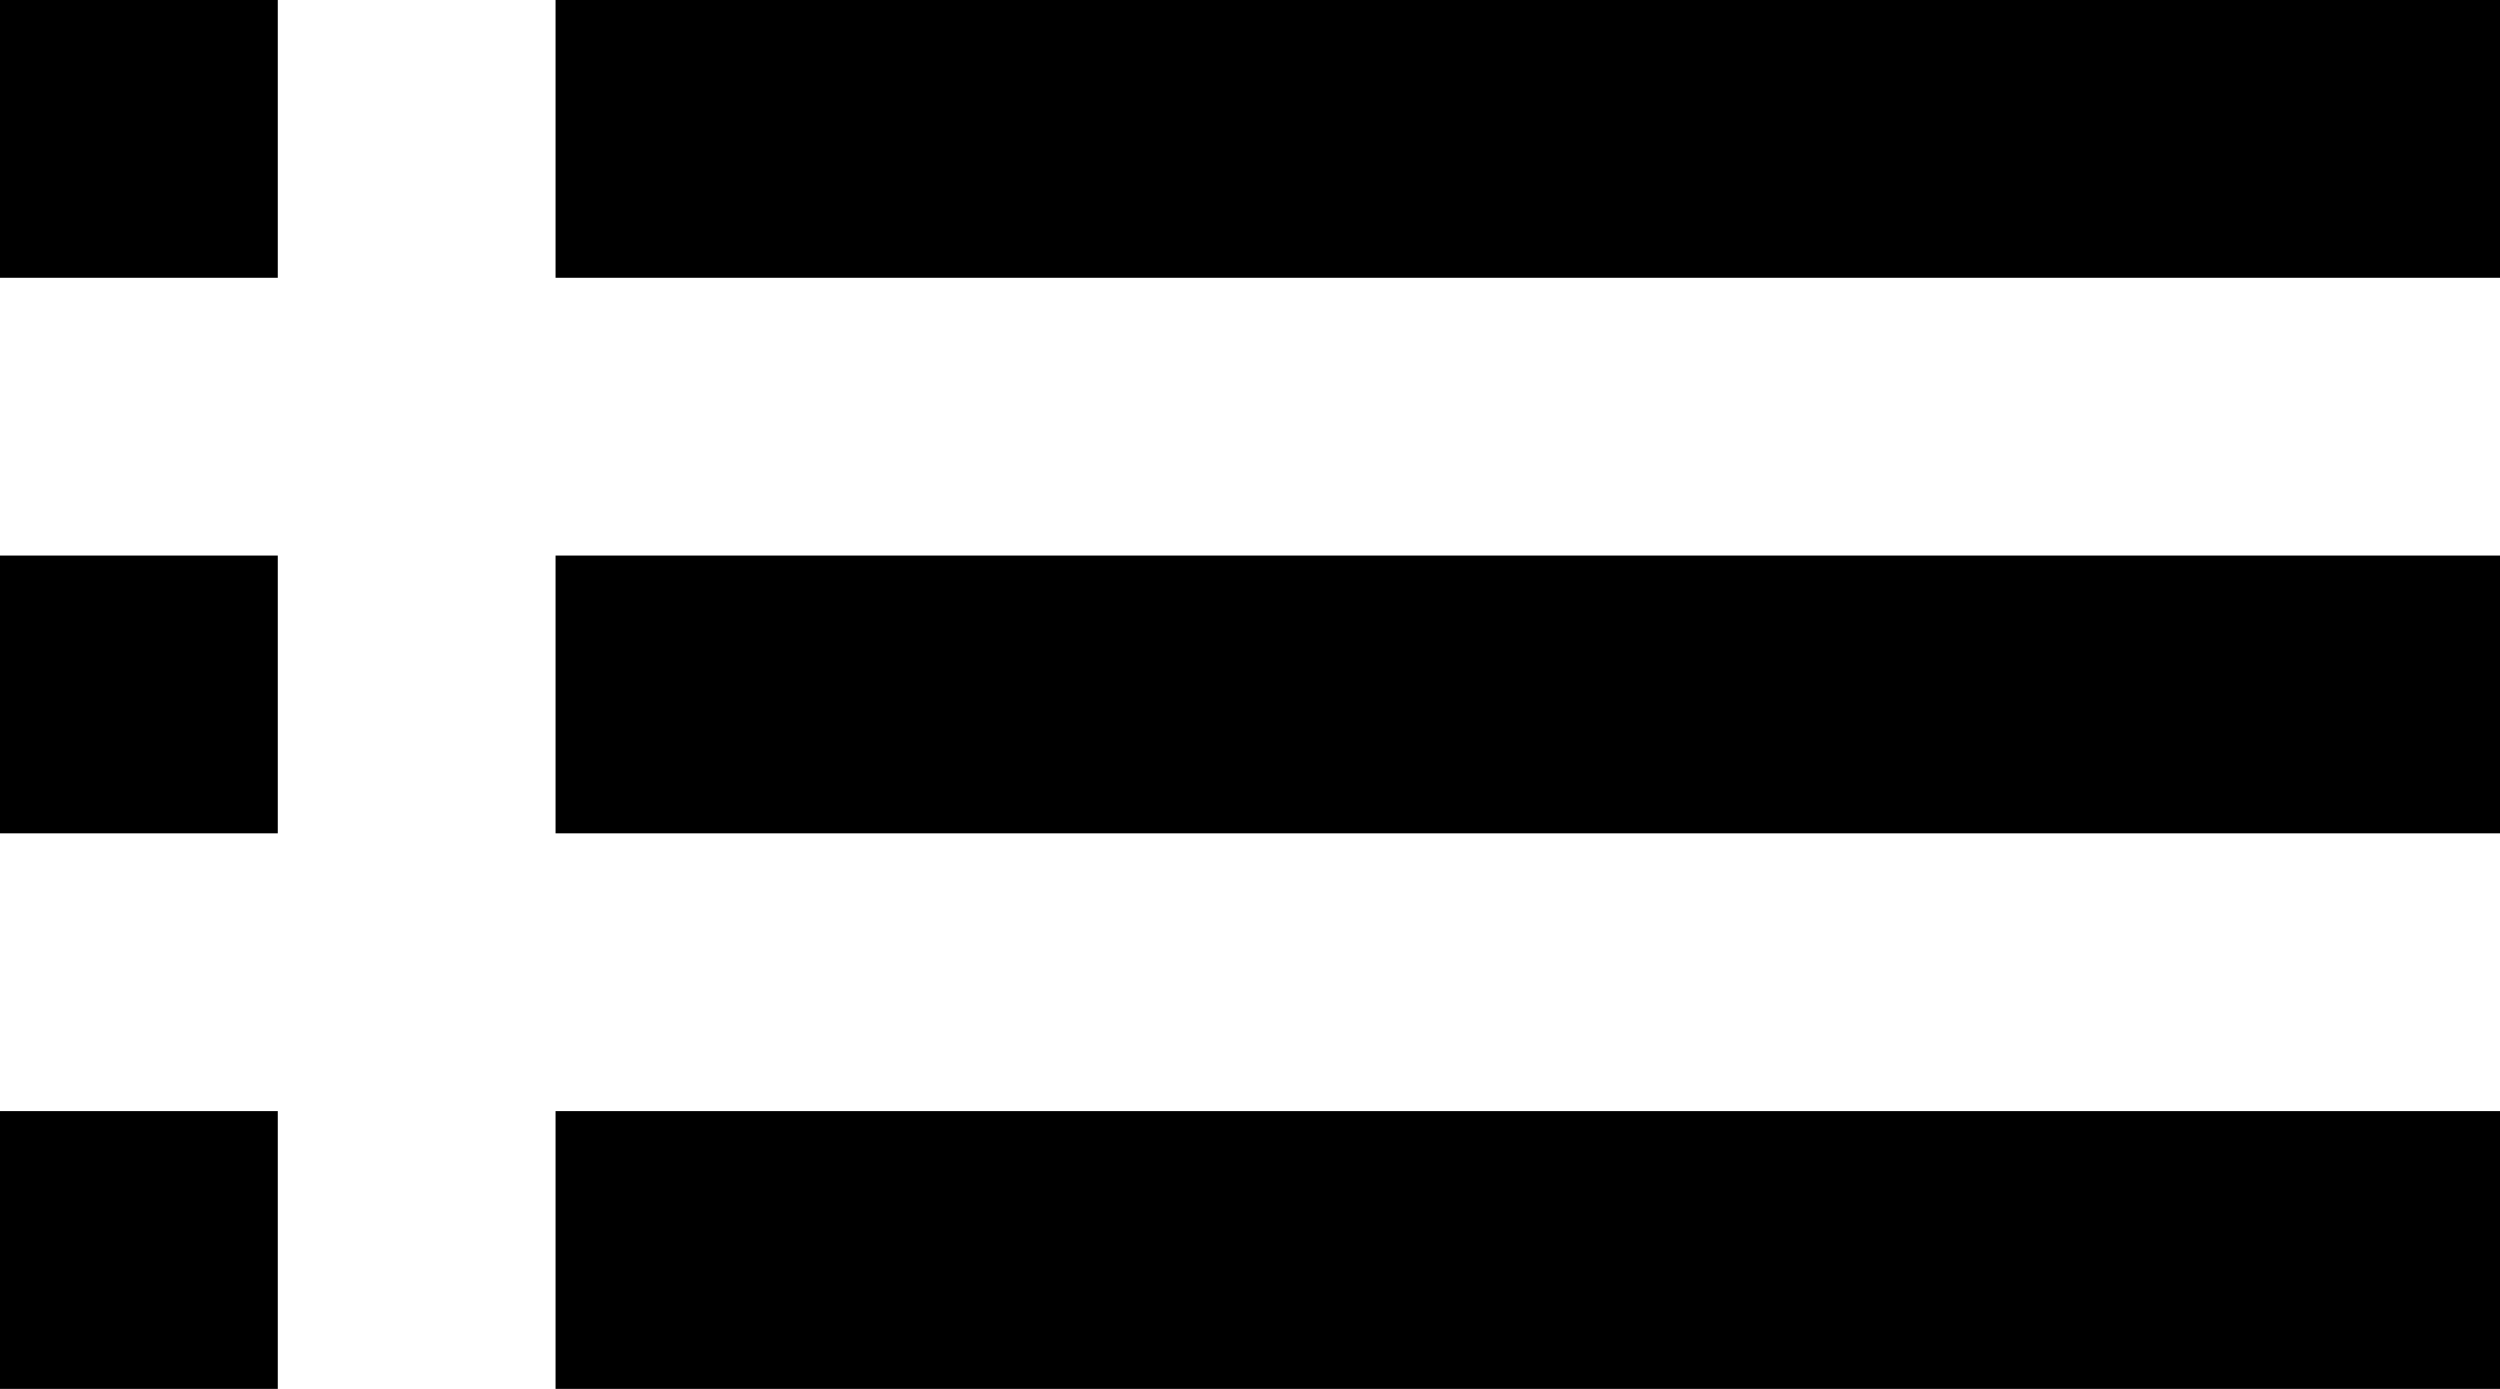
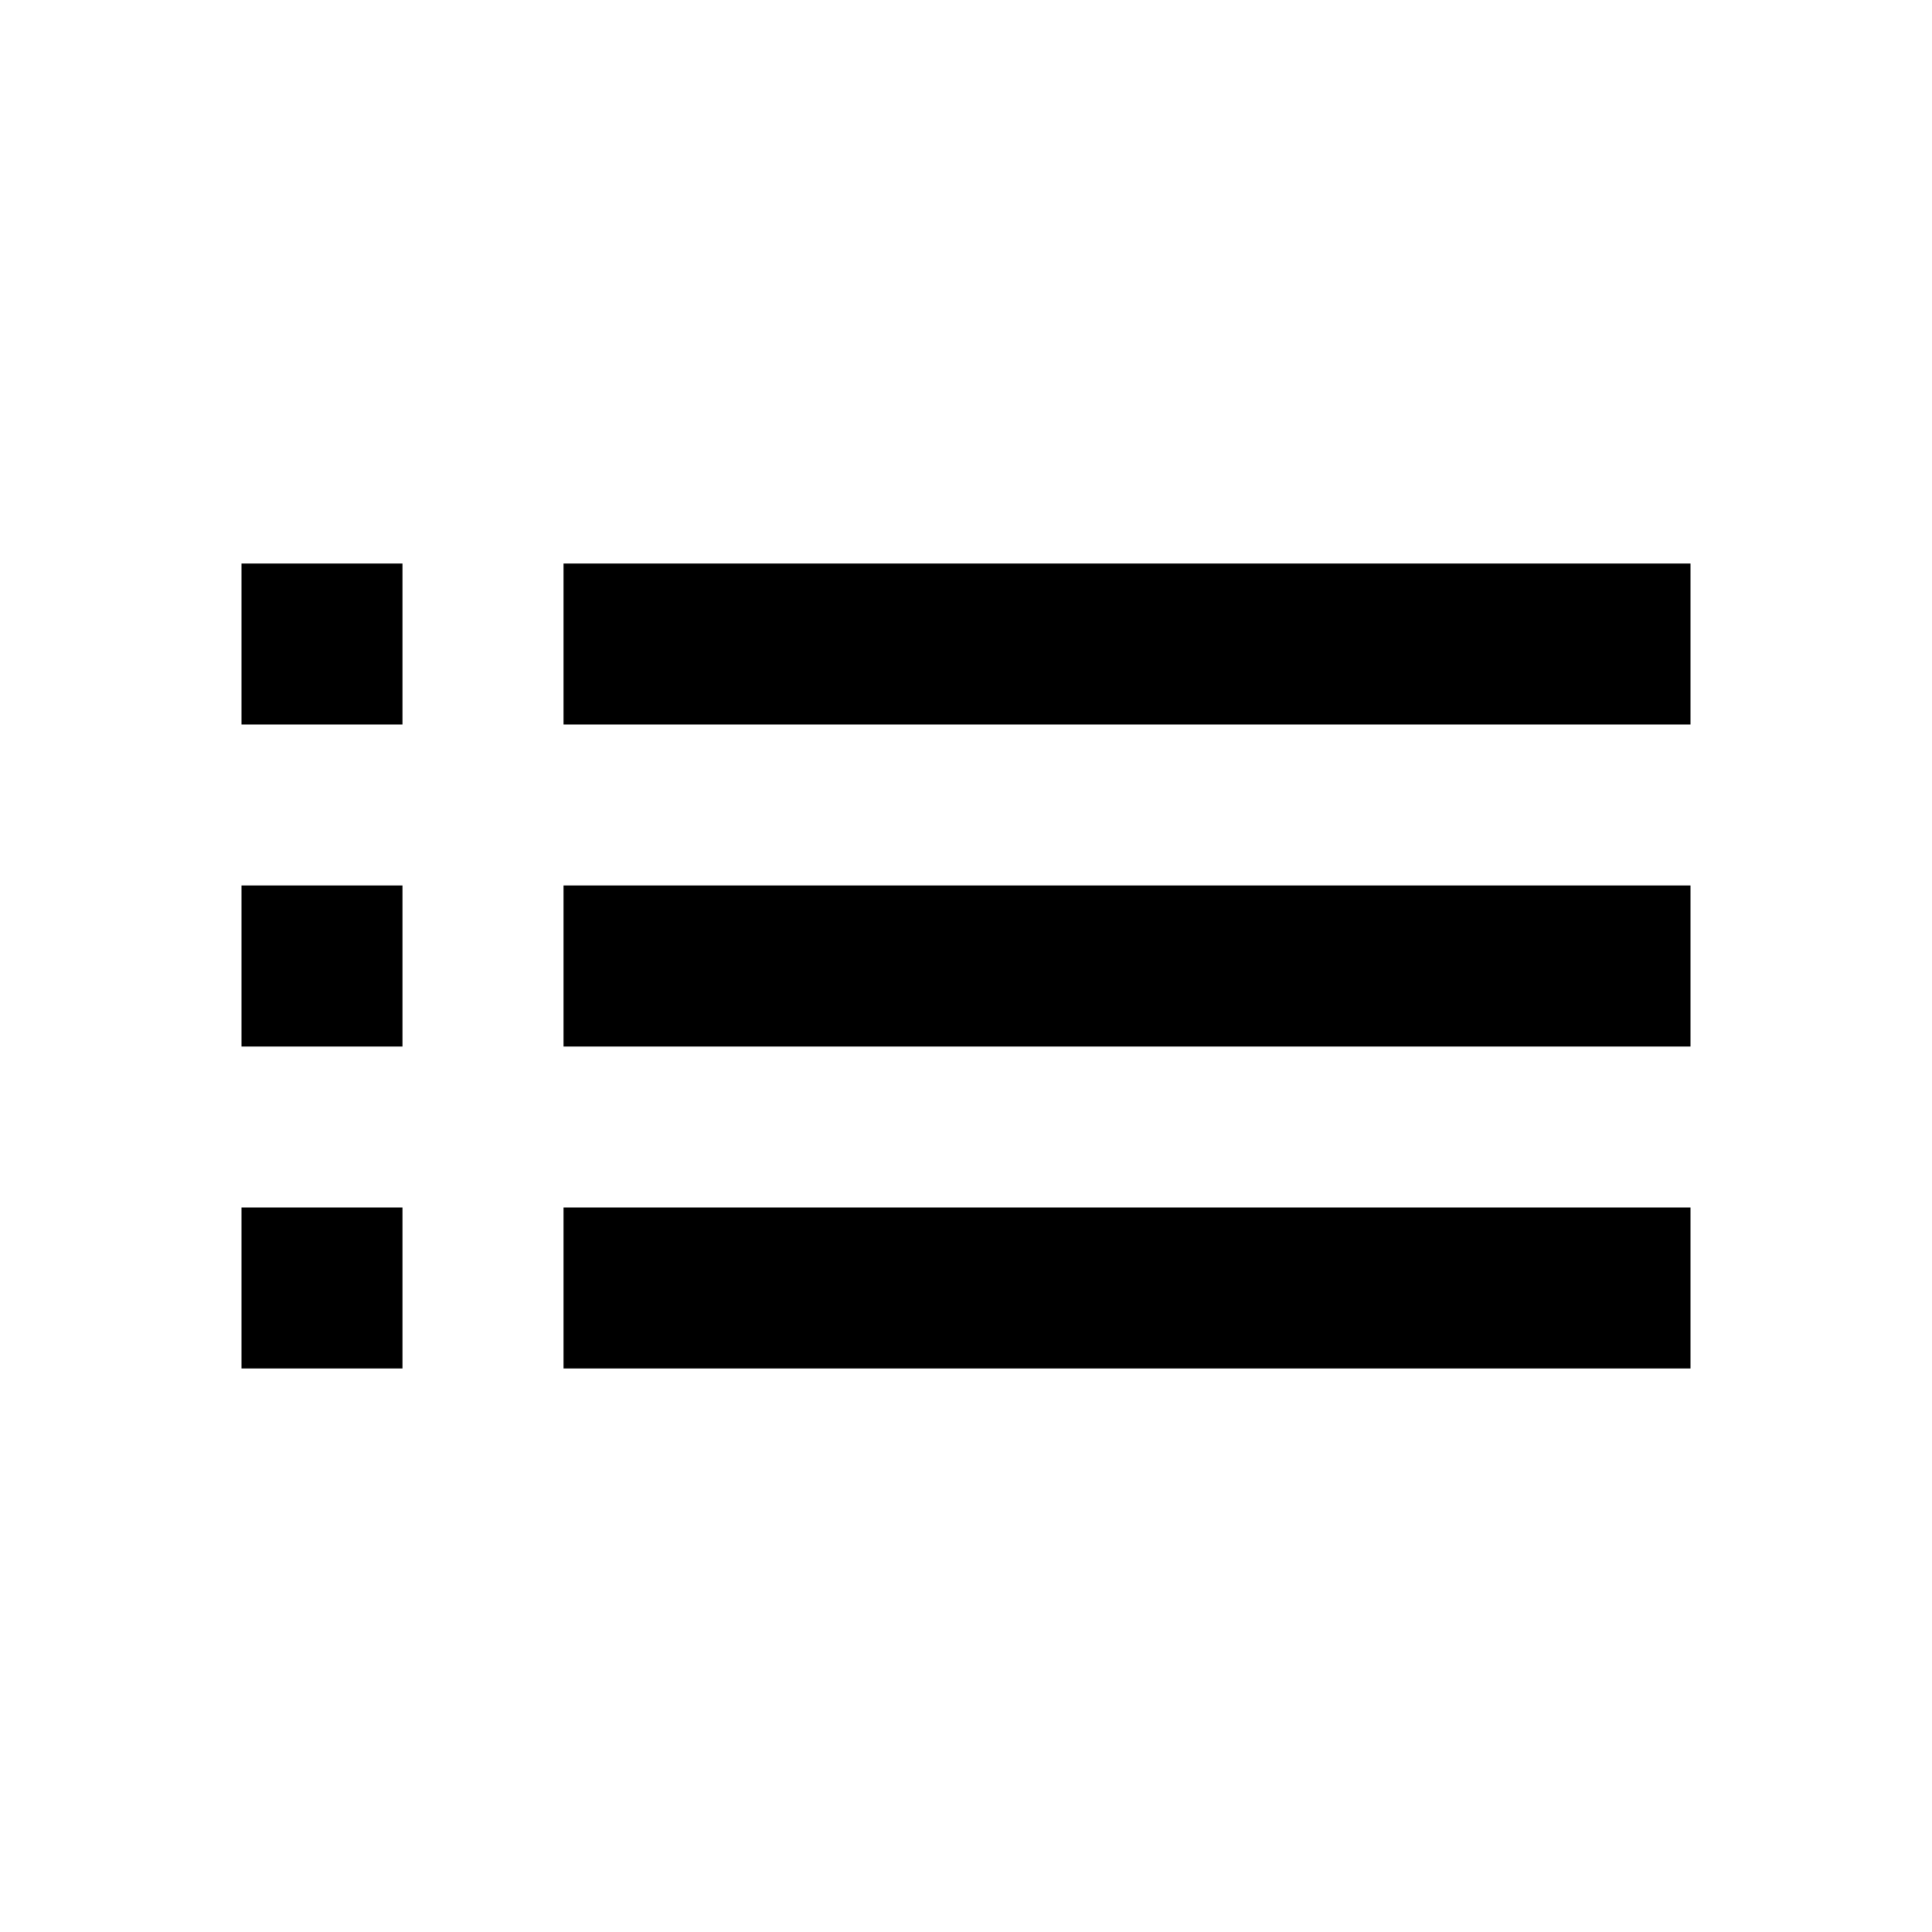
- <svg xmlns="http://www.w3.org/2000/svg" width="18px" height="10px" viewBox="0 0 18 10" version="1.1">
-   <g id="Symbols" stroke="none" stroke-width="1">
-     <g id="icon/active/list" transform="translate(-3, -7)" fill-rule="nonzero">
-       <path d="M3,13 L5,13 L5,11 L3,11 L3,13 Z M3,17 L5,17 L5,15 L3,15 L3,17 Z M3,9 L5,9 L5,7 L3,7 L3,9 Z M7,13 L21,13 L21,11 L7,11 L7,13 Z M7,17 L21,17 L21,15 L7,15 L7,17 Z M7,7 L7,9 L21,9 L21,7 L7,7 Z" />
-     </g>
+ <svg xmlns="http://www.w3.org/2000/svg" width="24" height="24" viewBox="0 0 24 24">
+   <g fill-rule="evenodd">
+     <path fill-rule="nonzero" d="M3 13h2v-2H3v2zm0 4h2v-2H3v2zm0-8h2V7H3v2zm4 4h14v-2H7v2zm0 4h14v-2H7v2zM7 7v2h14V7H7z" />
  </g>
</svg>
